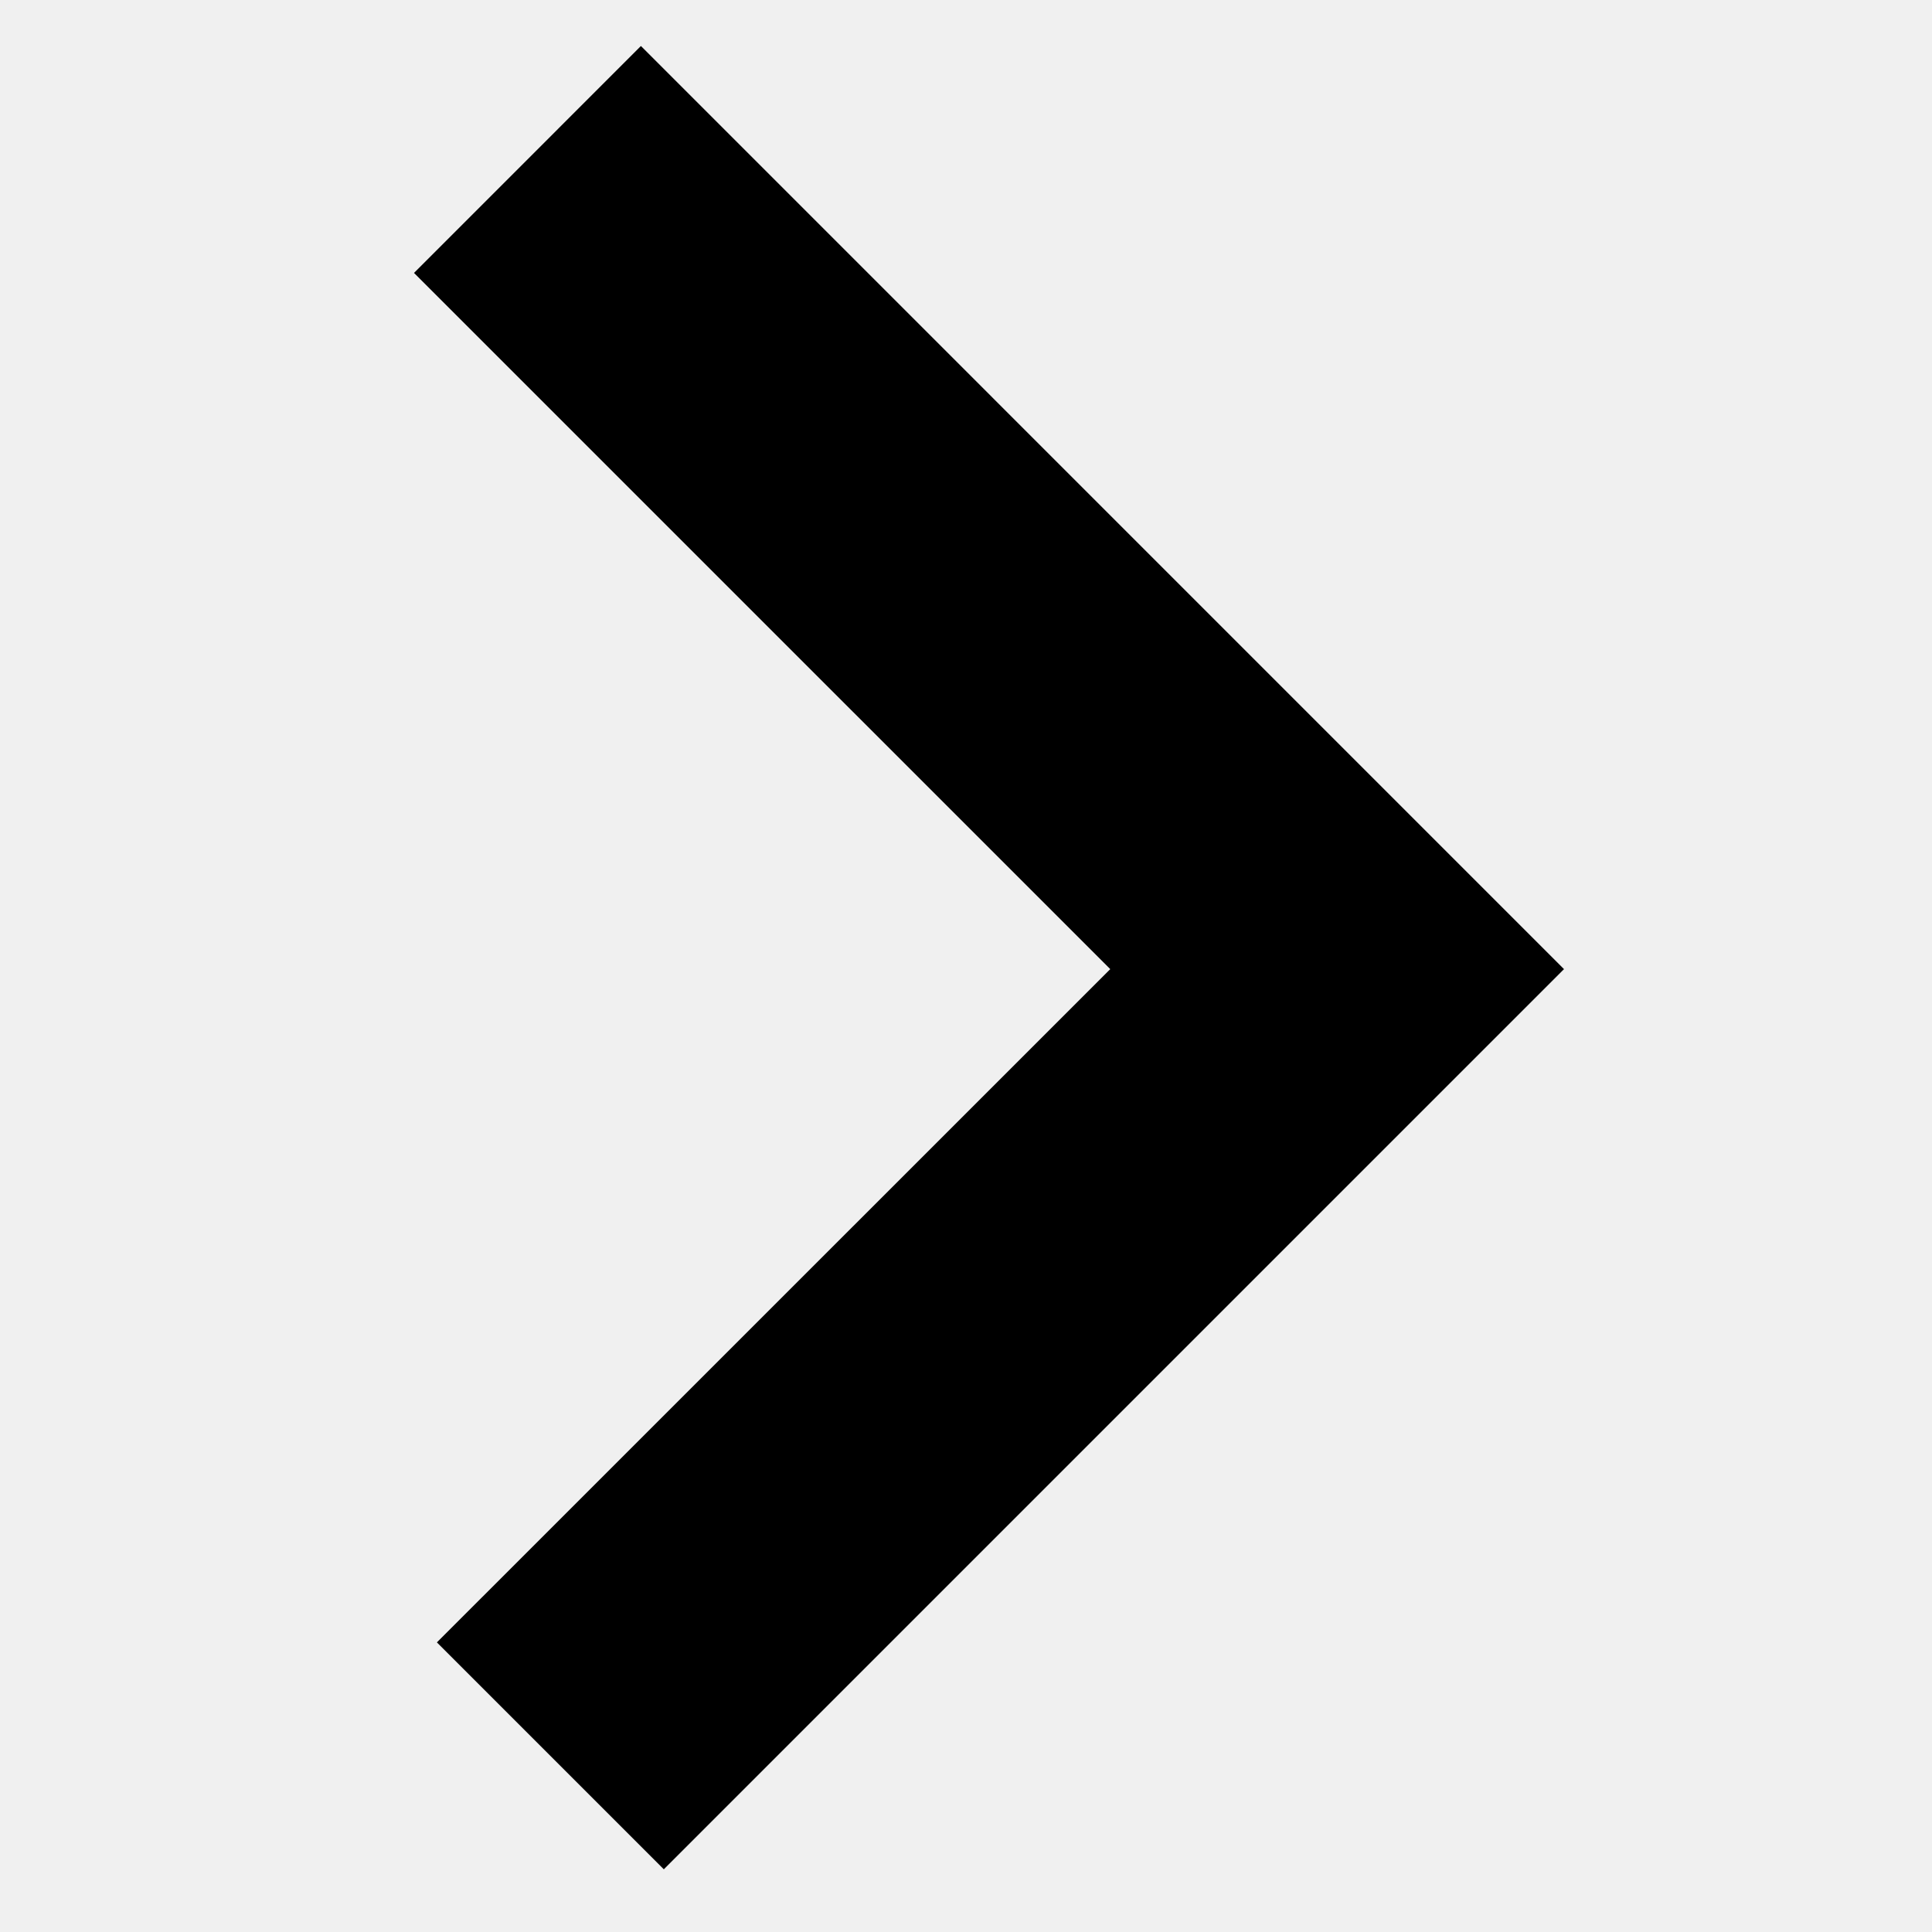
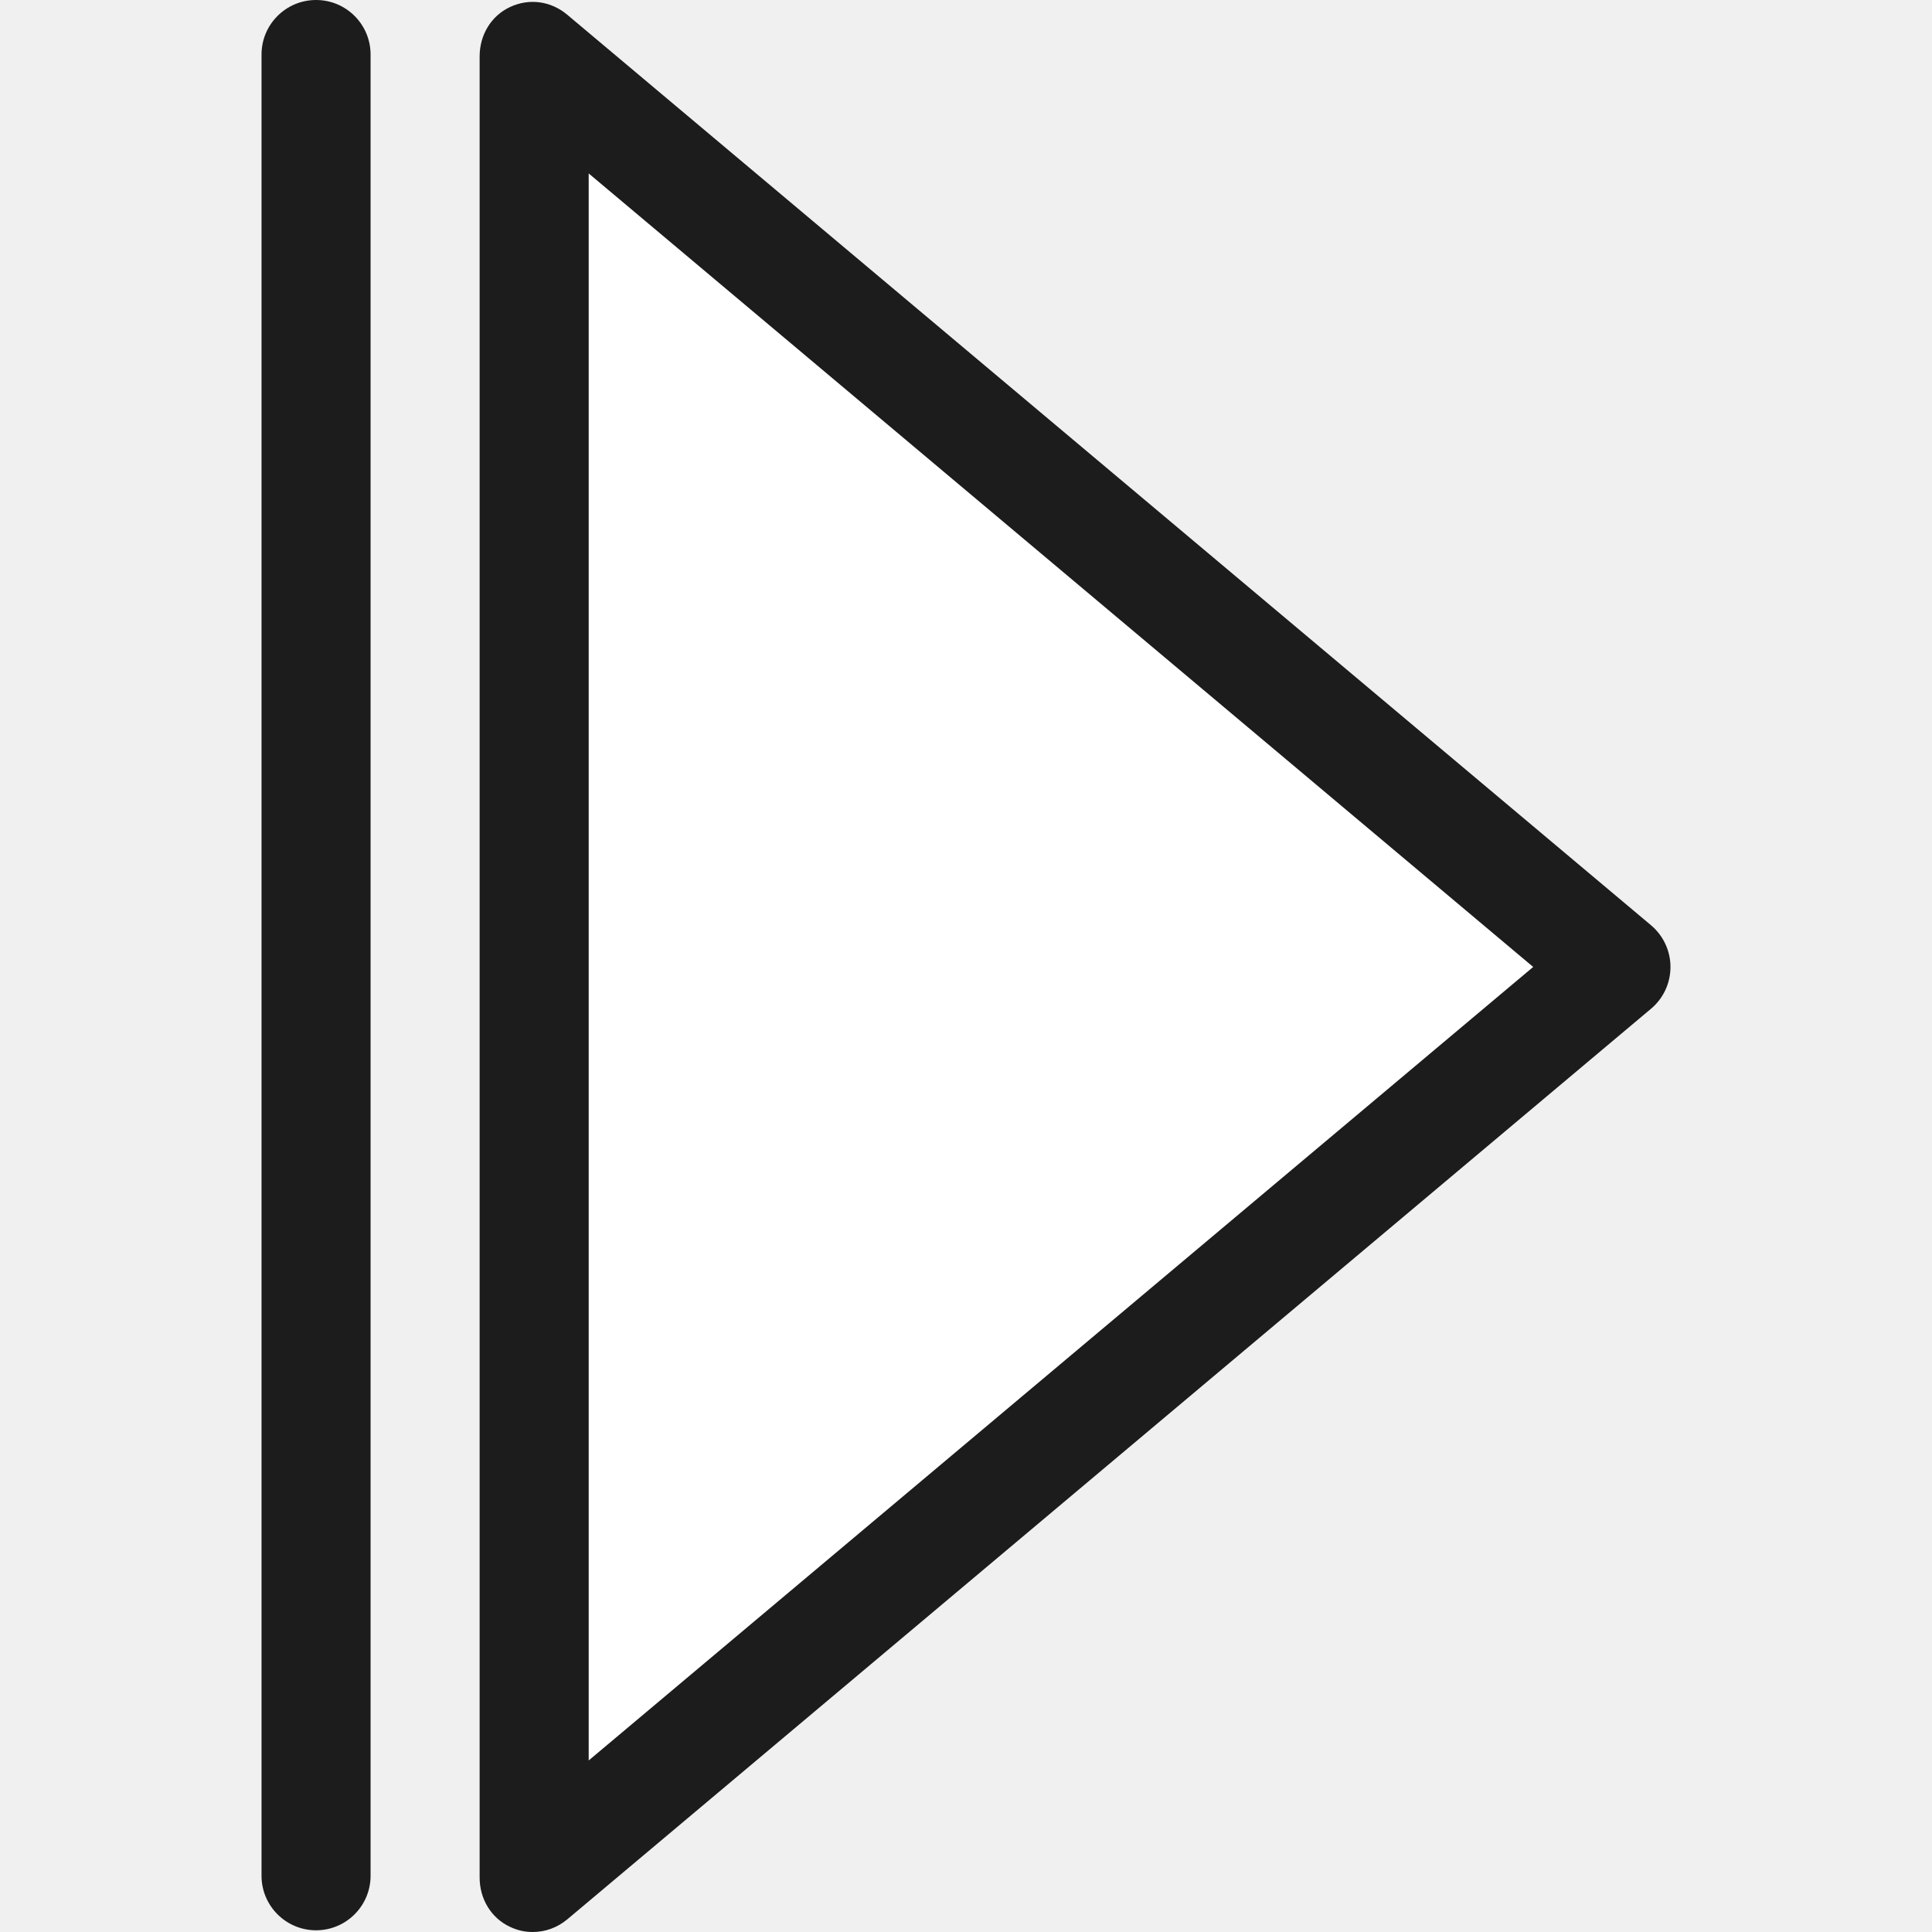
- <svg xmlns="http://www.w3.org/2000/svg" fill="currentColor" version="1.1" baseProfile="tiny" id="Layer_1" width="800px" height="800px" viewBox="0 0 42 42" xml:space="preserve">
-   <polygon fill-rule="evenodd" points="13.933,1 34,21.068 14.431,40.637 9.498,35.704 24.136,21.068 9,5.933 " />
+ <svg xmlns="http://www.w3.org/2000/svg" height="800px" width="800px" version="1.1" id="Layer_1" viewBox="0 0 511.999 511.999" xml:space="preserve" fill="#1c1c1c">
+   <g id="SVGRepo_bgCarrier" stroke-width="0" />
+   <g id="SVGRepo_tracerCarrier" stroke-linecap="round" stroke-linejoin="round" />
+   <g id="SVGRepo_iconCarrier">
+     <polygon style="fill:#ffffff;" points="141.558,14.952 428.774,256.251 141.558,497.55 " />
+     <path d="M437.52,245.186L150.305,3.887c-4.302-3.613-10.031-4.407-15.125-2.035c-5.091,2.373-8.073,7.481-8.073,13.098v482.598 c0,5.617,2.981,10.725,8.073,13.098c1.949,0.907,3.894,1.353,5.964,1.353c3.338,0,6.574-1.156,9.229-3.386l287.18-241.299 c3.269-2.746,5.139-6.796,5.139-11.065C442.692,251.981,440.789,247.933,437.52,245.186z M156.009,466.538V45.965l250.3,210.285 L156.009,466.538z" />
+     <path d="M83.757,0c-7.981,0-14.45,6.469-14.45,14.45v482.644c0,7.981,6.469,14.45,14.45,14.45s14.45-6.469,14.45-14.45V14.45 C98.207,6.469,91.738,0,83.757,0z" />
+   </g>
</svg>
